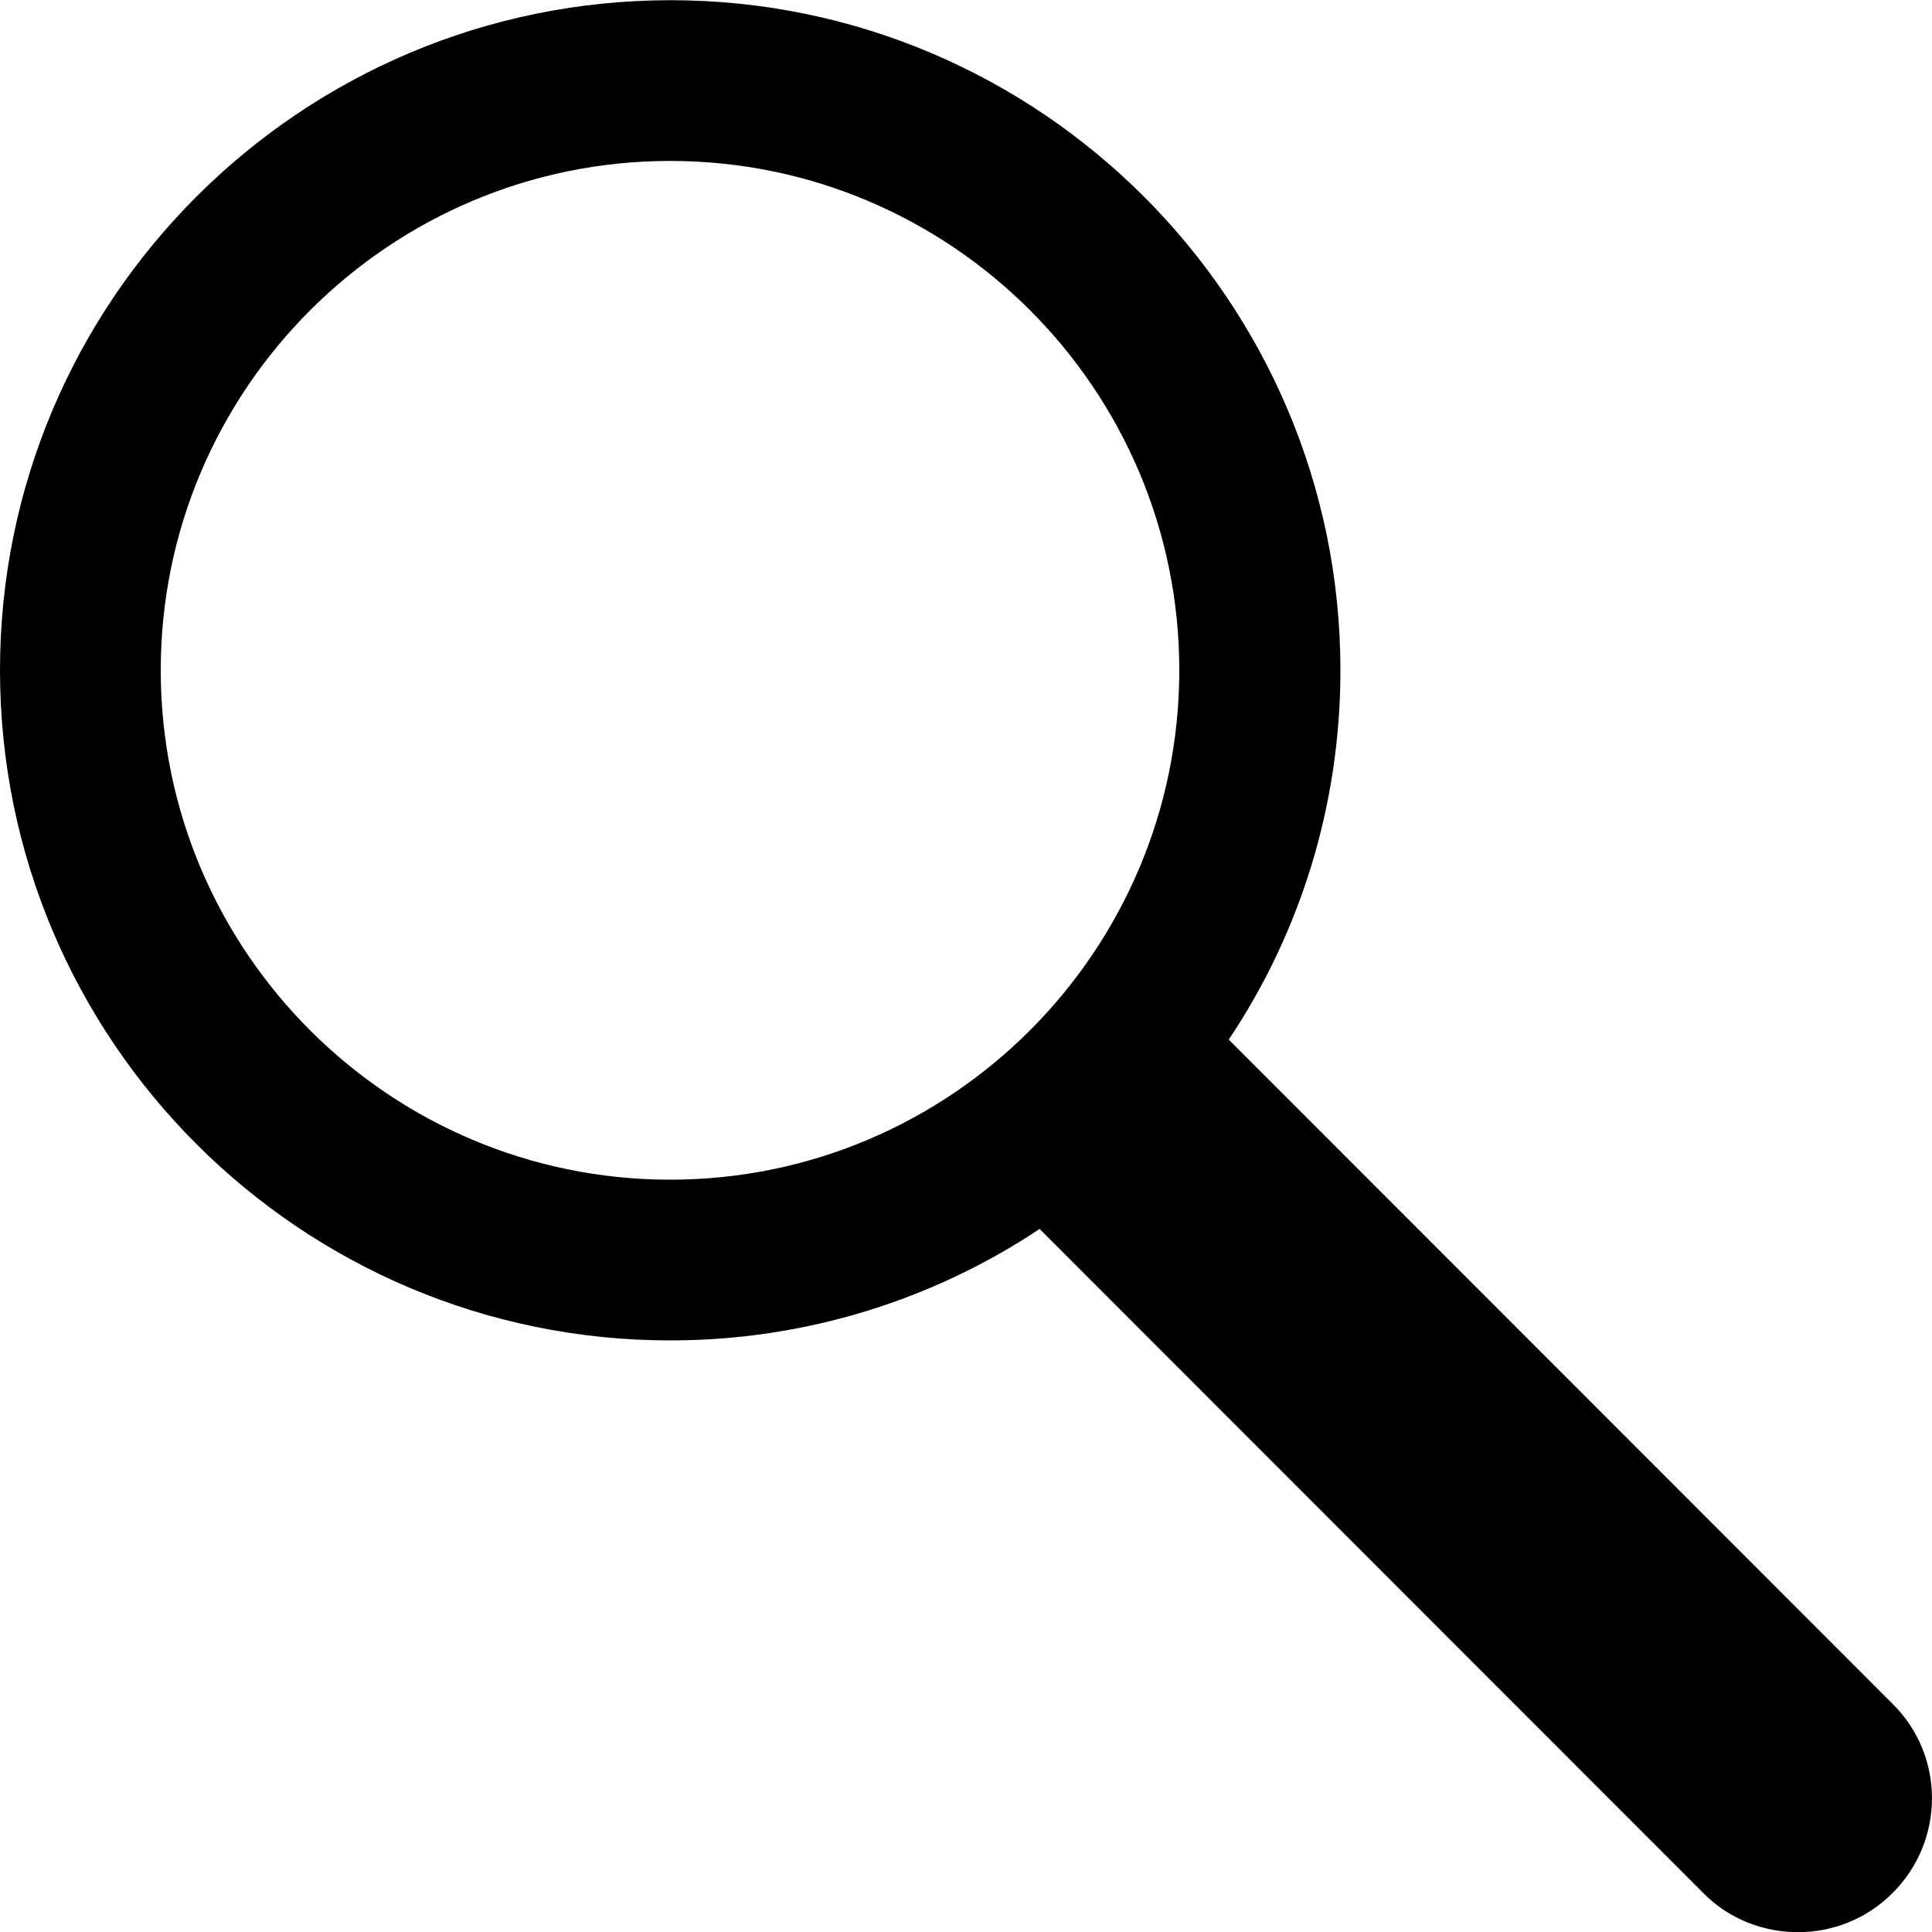
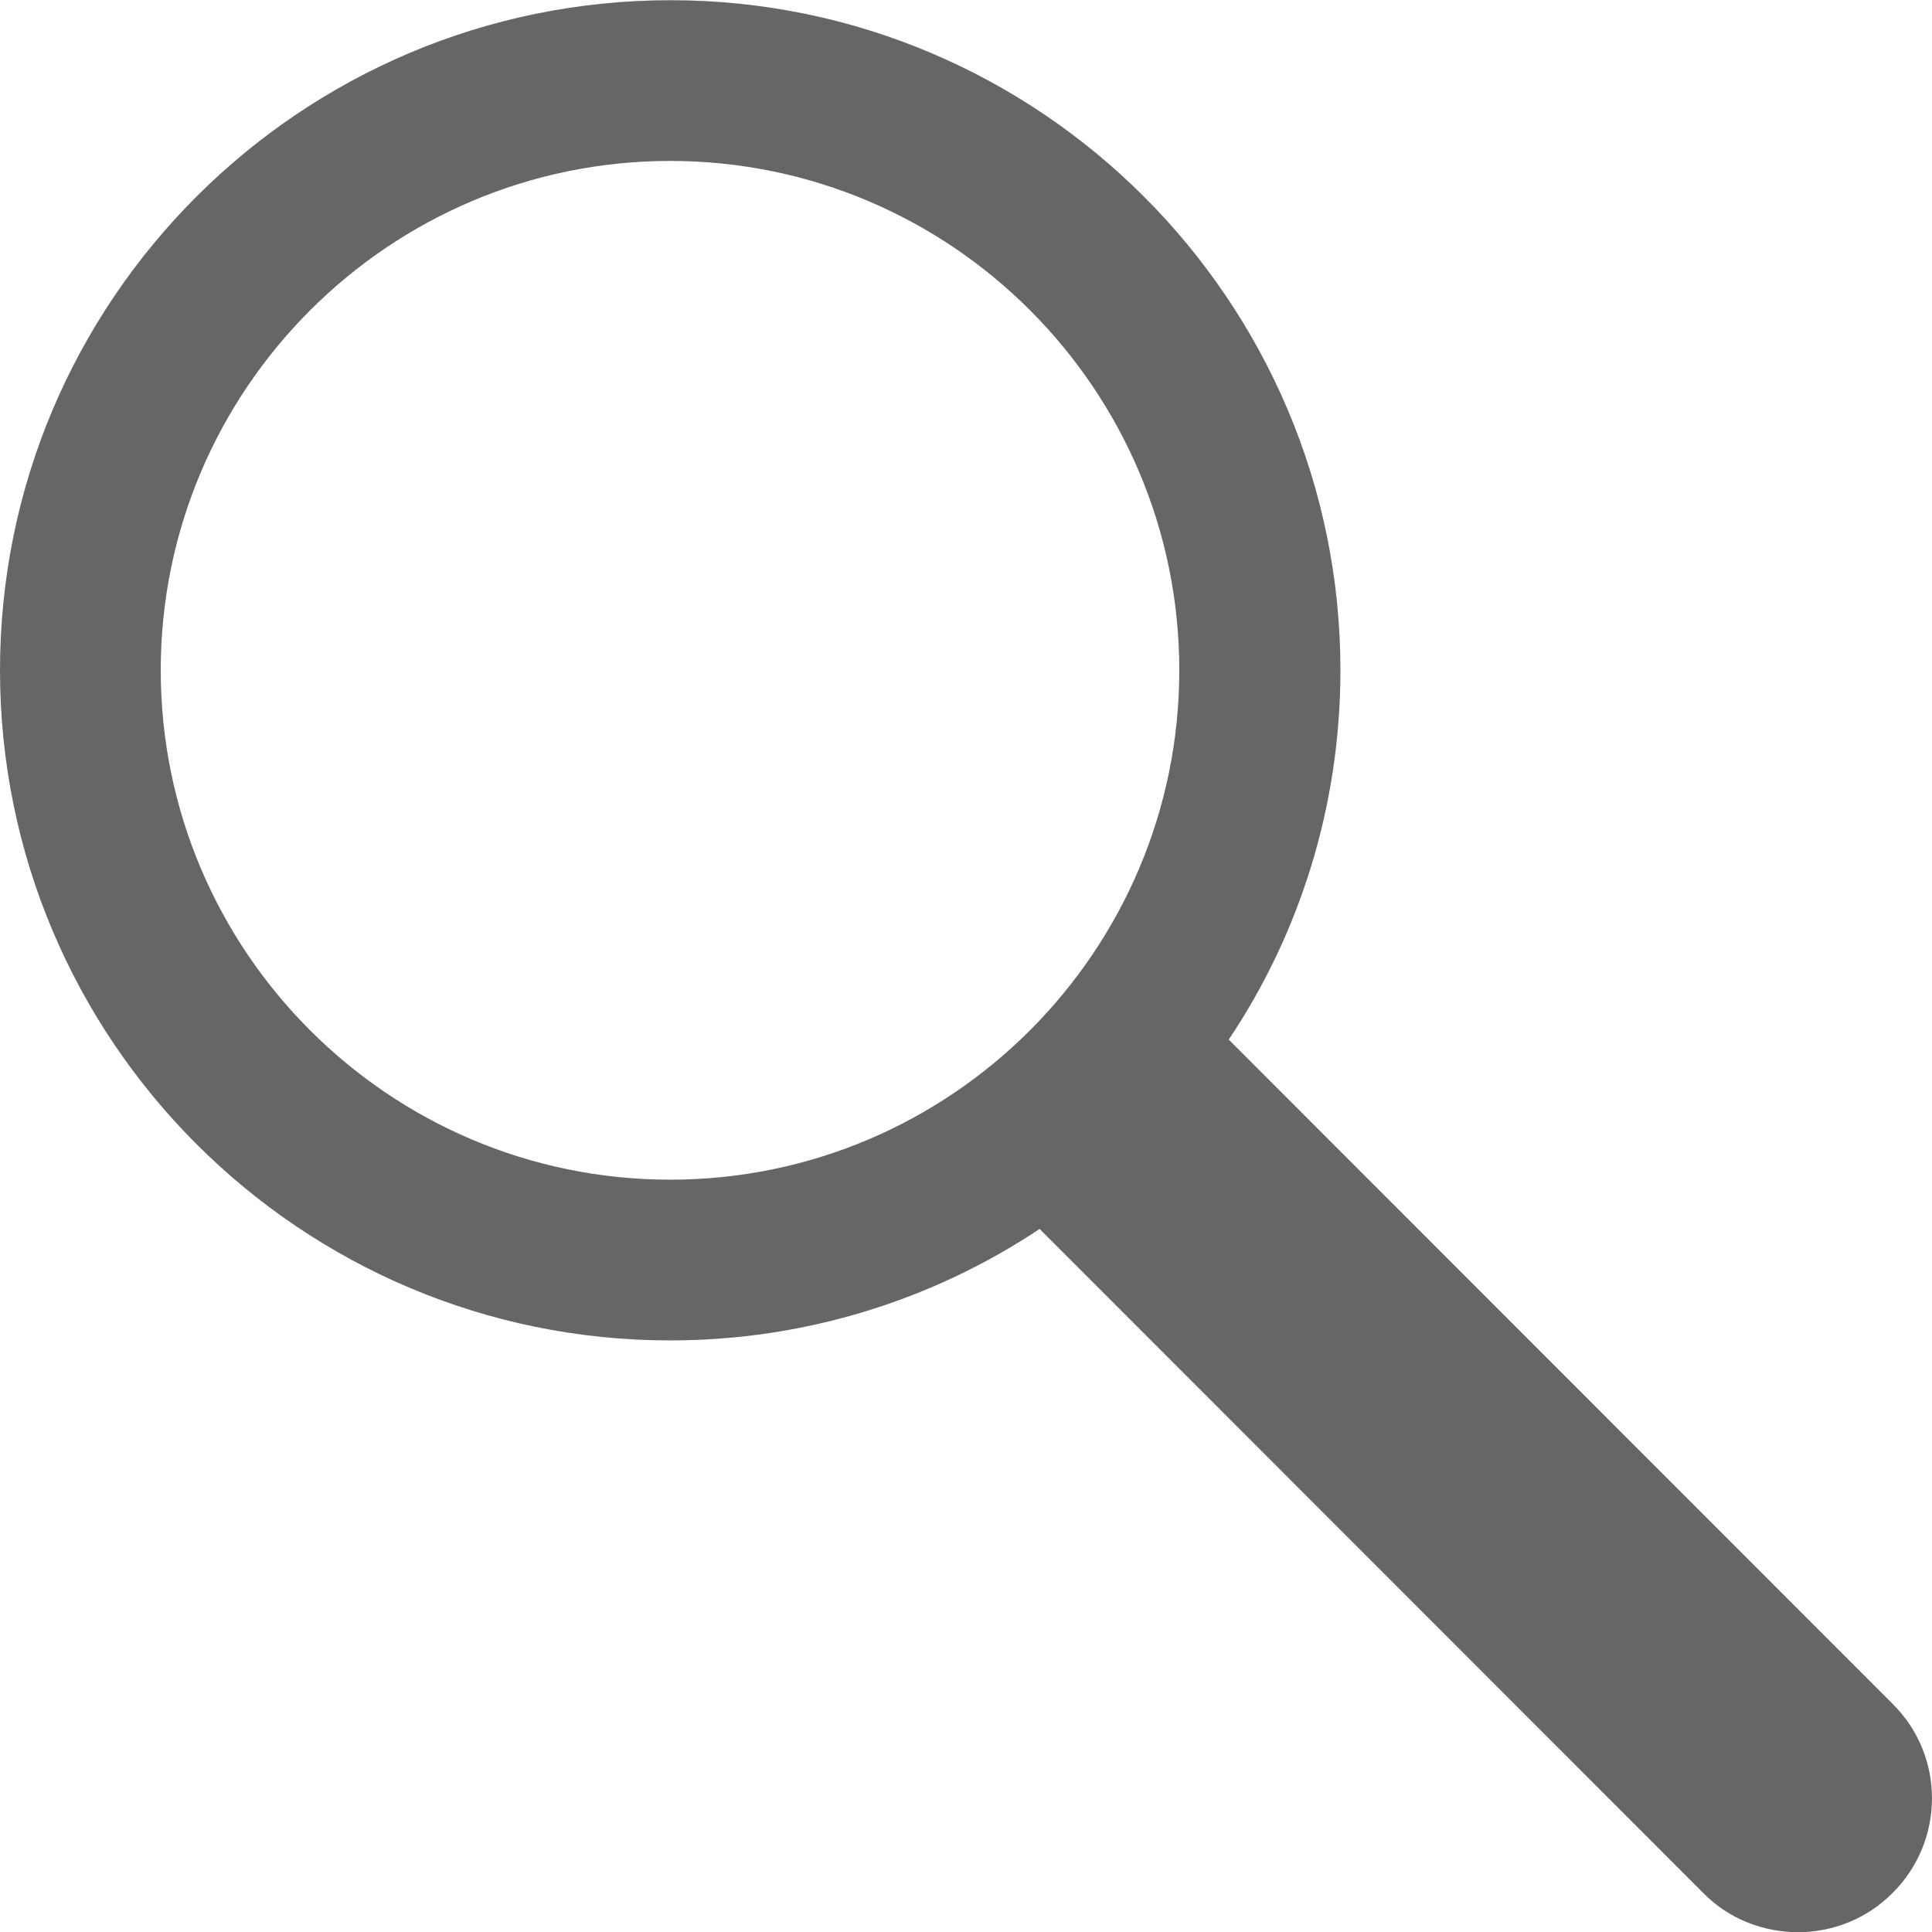
<svg xmlns="http://www.w3.org/2000/svg" version="1.1" id="Layer_1" x="0px" y="0px" viewBox="0 0 1000 1000" style="enable-background:new 0 0 1000 1000;" xml:space="preserve">
-   <path d="M979.5,881.8L636,538.1c36.6-54.7,57.8-120.6,57.8-191.2c0-191.3-155.6-346.8-346.8-346.8C155.4,0.2,0,155.6,0,346.9  c0,191.4,155.4,346.9,346.9,346.9c70.4,0,136.4-21.2,191.2-57.7l343.5,343.7c13.3,13.6,31.3,20.3,49.1,20.3  c17.7,0,35.5-6.8,48.9-20.3C1006.8,952.7,1006.8,908.7,979.5,881.8z M83.2,346.9c0-145.3,118.3-263.6,263.7-263.6  c145.3,0,263.5,118.2,263.5,263.6c0,145.4-118.2,263.7-263.5,263.7C201.5,610.6,83.2,492.4,83.2,346.9z" />
+   <style type="text/css">
+ 	.st0{fill:#666666;}
+ </style>
+   <path class="st0" d="M979.5,881.8L636,538.1c36.6-54.7,57.8-120.6,57.8-191.2C693.8,155.6,538.2,0.1,347,0.1  C155.4,0.2,0,155.6,0,346.9c0,191.4,155.4,346.9,346.9,346.9c70.4,0,136.4-21.2,191.2-57.7l343.5,343.7  c13.3,13.6,31.3,20.3,49.1,20.3c17.7,0,35.5-6.8,48.9-20.3C1006.8,952.7,1006.8,908.7,979.5,881.8z M83.2,346.9  c0-145.3,118.3-263.6,263.7-263.6c145.3,0,263.5,118.2,263.5,263.6S492.2,610.6,346.9,610.6C201.5,610.6,83.2,492.4,83.2,346.9z" />
</svg>
